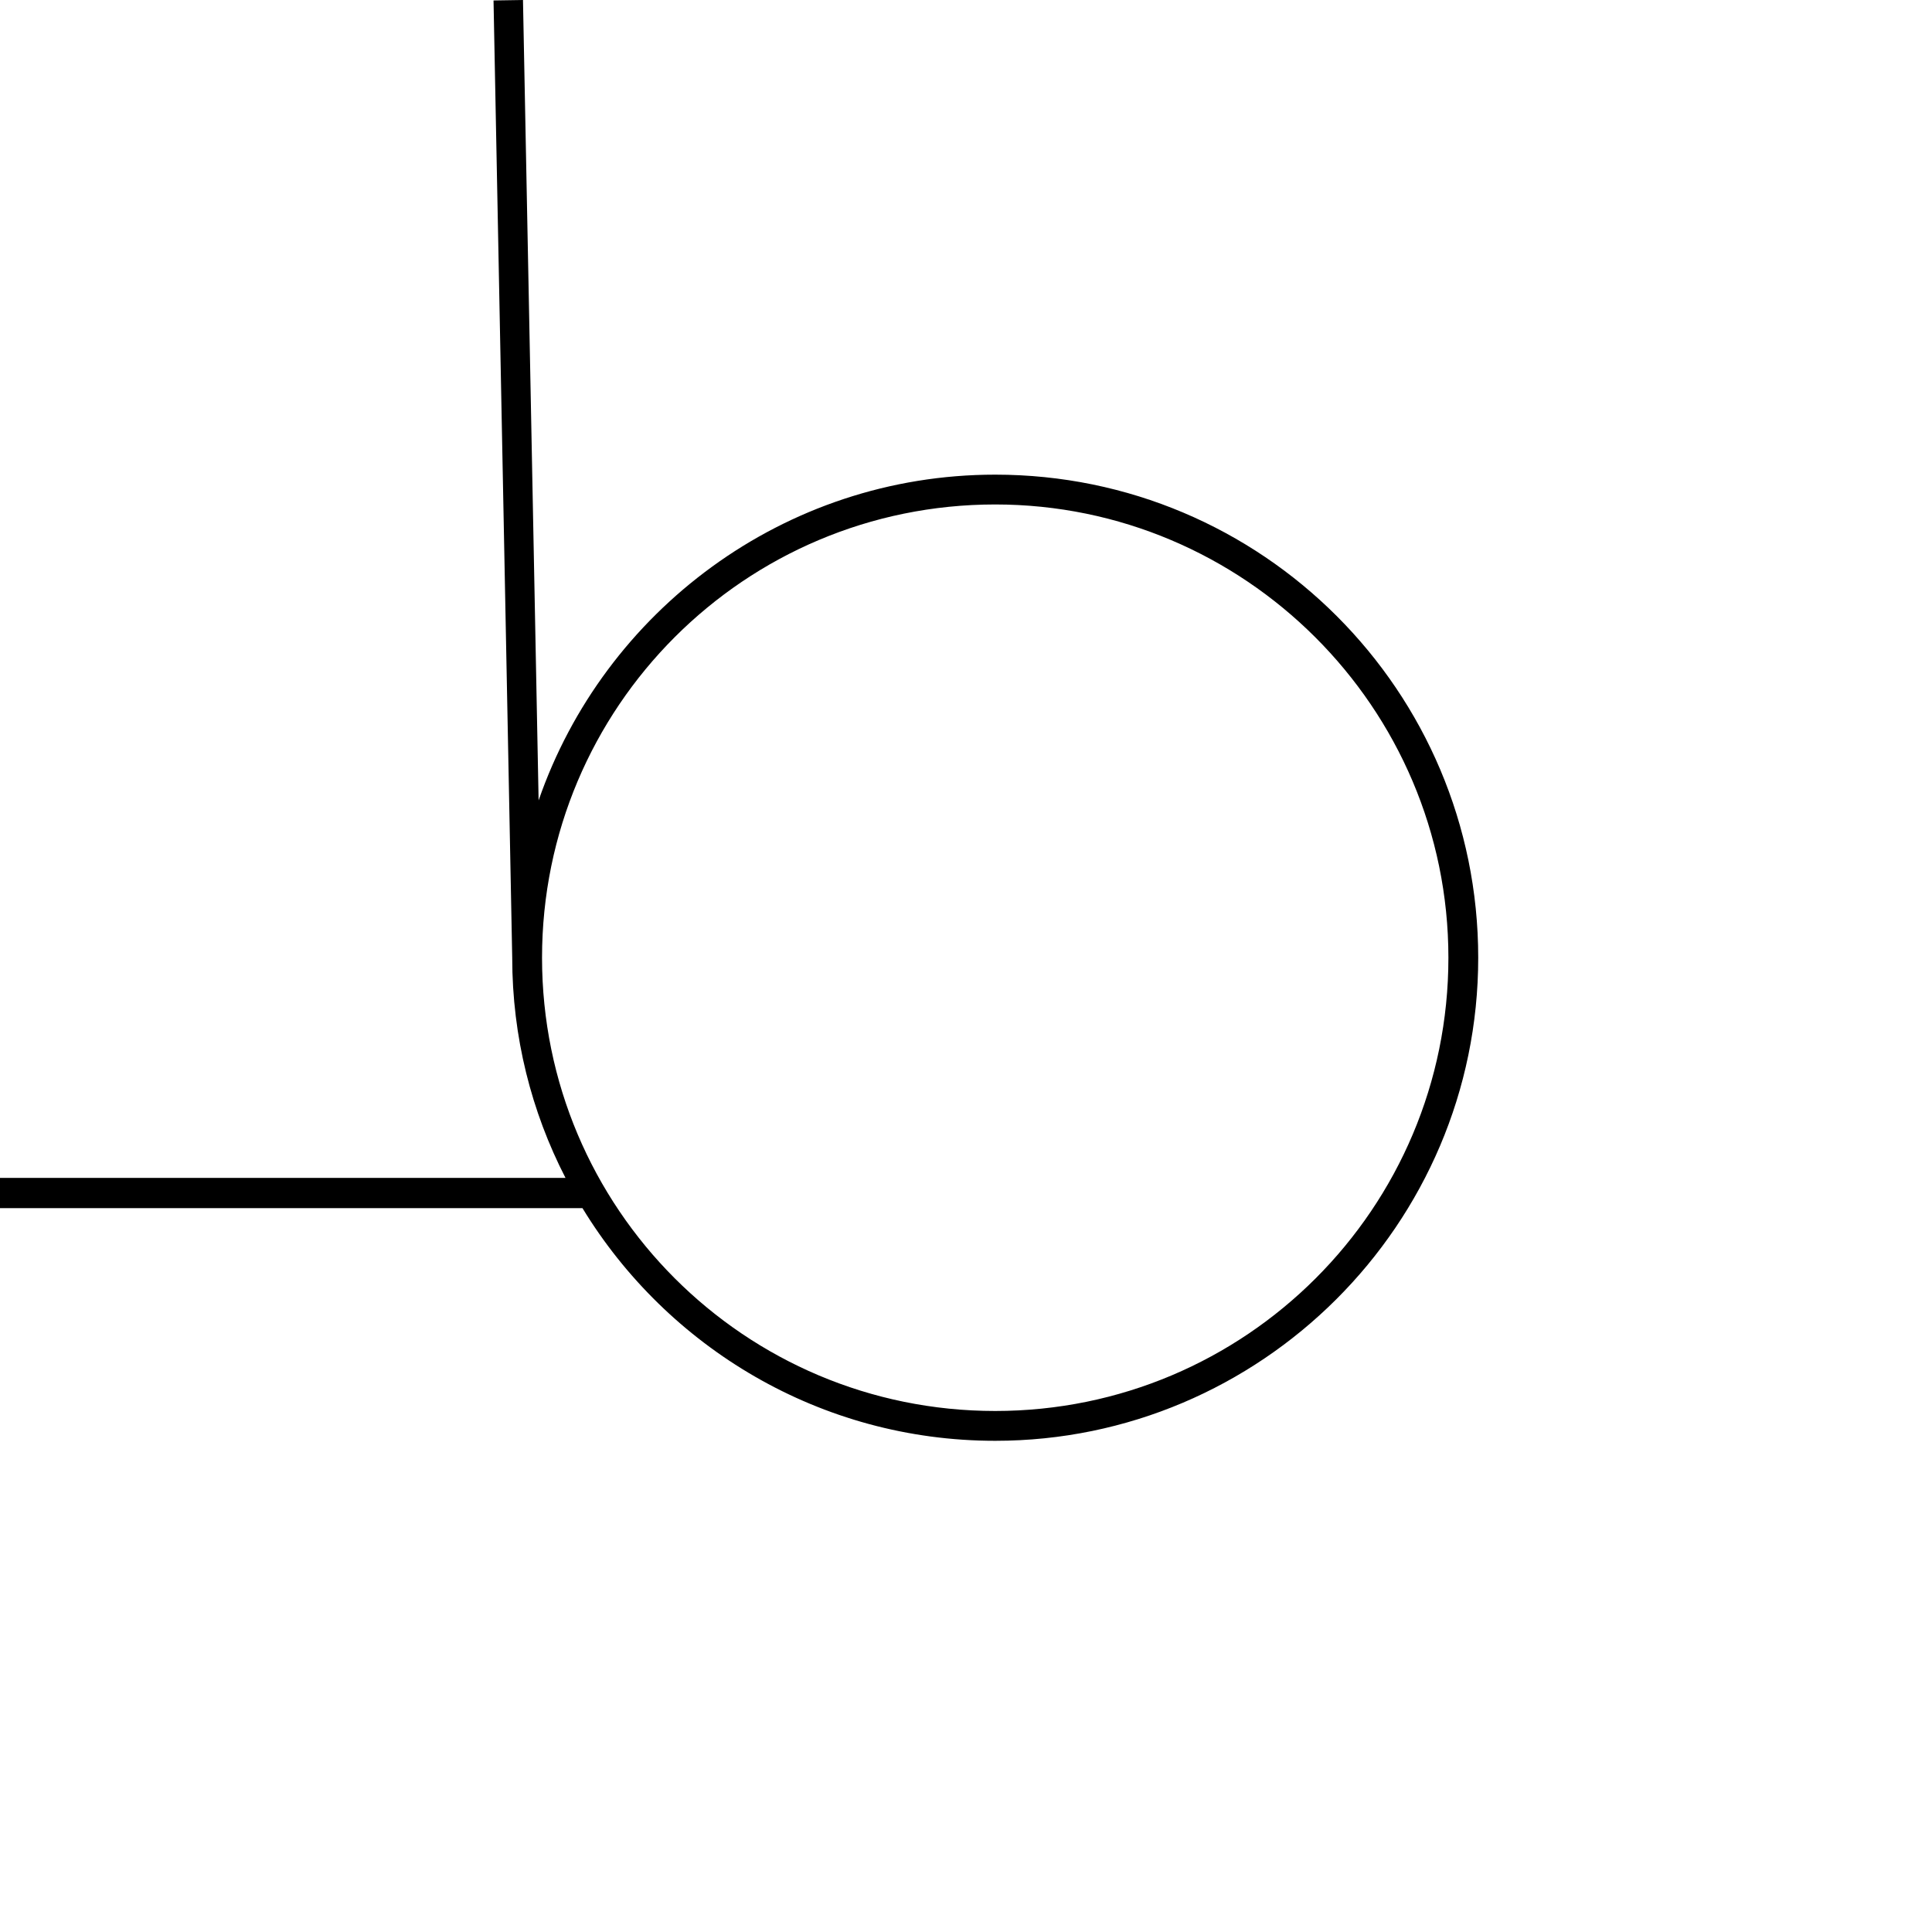
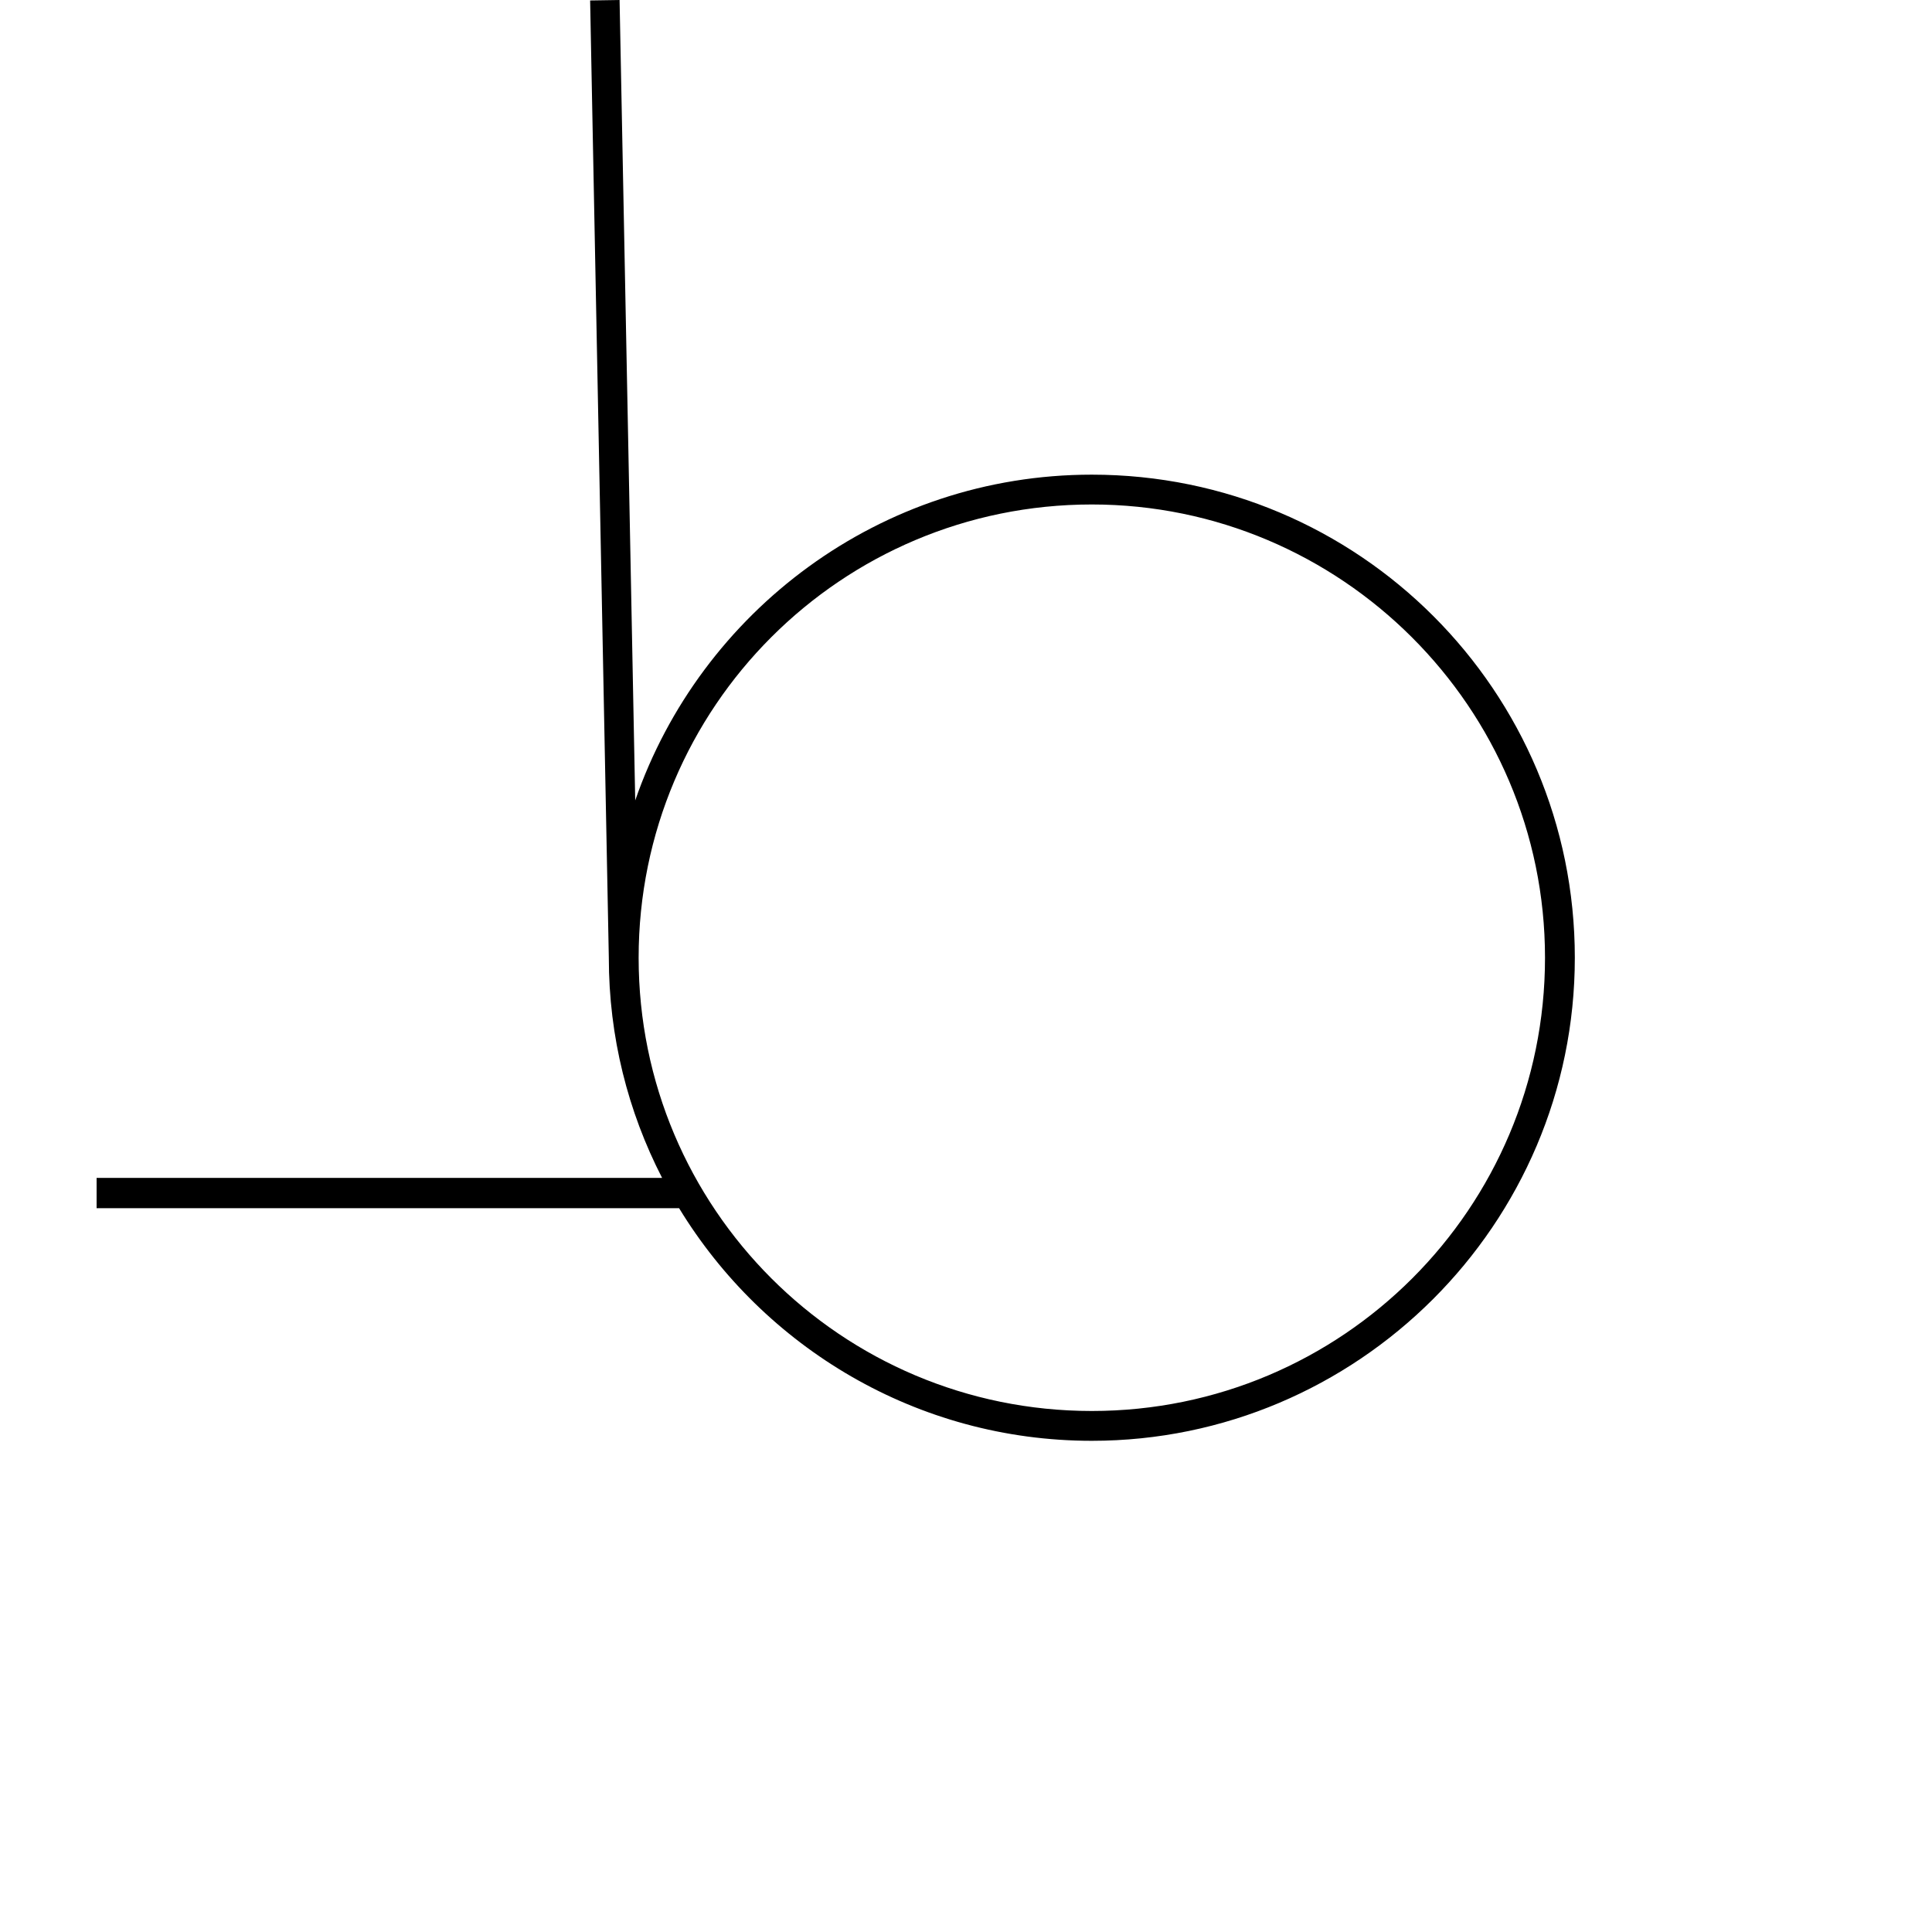
<svg xmlns="http://www.w3.org/2000/svg" width="1000" height="1000" viewBox="0 0 264.583 264.583" version="1.1" id="svg45406">
  <defs id="defs45403" />
  <g id="layer1" transform="translate(-66.69848,-140.7757)">
-     <path id="path1266" style="display:inline;fill:#000000;fill-opacity:1;fill-rule:nonzero;stroke:none;stroke-width:2.042" d="M 138.32 140.776 L 134.286 140.839 L 136.846 271.934 C 136.846 282.771 139.479 293.028 144.143 302.086 L 66.698 302.086 L 66.698 306.231 L 146.468 306.231 C 158.076 325.286 179.043 338.09 202.991 338.09 C 239.331 338.09 269.137 308.483 269.137 271.934 C 269.137 235.384 239.535 205.778 202.991 205.778 C 174.02 205.778 149.415 224.516 140.46 250.391 L 138.32 140.776 z M 202.991 209.861 C 237.085 209.861 265.054 237.63 265.054 271.934 C 265.054 306.237 237.289 334.006 202.991 334.006 C 168.694 334.006 140.929 306.237 140.929 271.934 C 140.929 237.63 168.694 209.861 202.991 209.861 z " />
+     <path id="path1266" style="display:inline;fill:#000000;fill-opacity:1;fill-rule:nonzero;stroke:none;stroke-width:2.042" d="m 151.549,140.776 -4.034,0.063 2.56,131.095 c 0,10.838 2.634,21.094 7.297,30.153 H 79.928 v 4.145 h 79.769 c 11.608,19.055 32.575,31.859 56.524,31.859 36.339,0 66.146,-29.607 66.146,-66.156 0,-36.549 -29.602,-66.156 -66.146,-66.156 -28.971,0 -53.577,18.738 -62.531,44.613 z m 64.672,69.086 c 34.094,0 62.063,27.769 62.063,62.072 0,34.303 -27.765,62.073 -62.063,62.073 -34.298,0 -62.063,-27.77 -62.063,-62.073 0,-34.303 27.765,-62.072 62.063,-62.072 z" />
  </g>
</svg>
